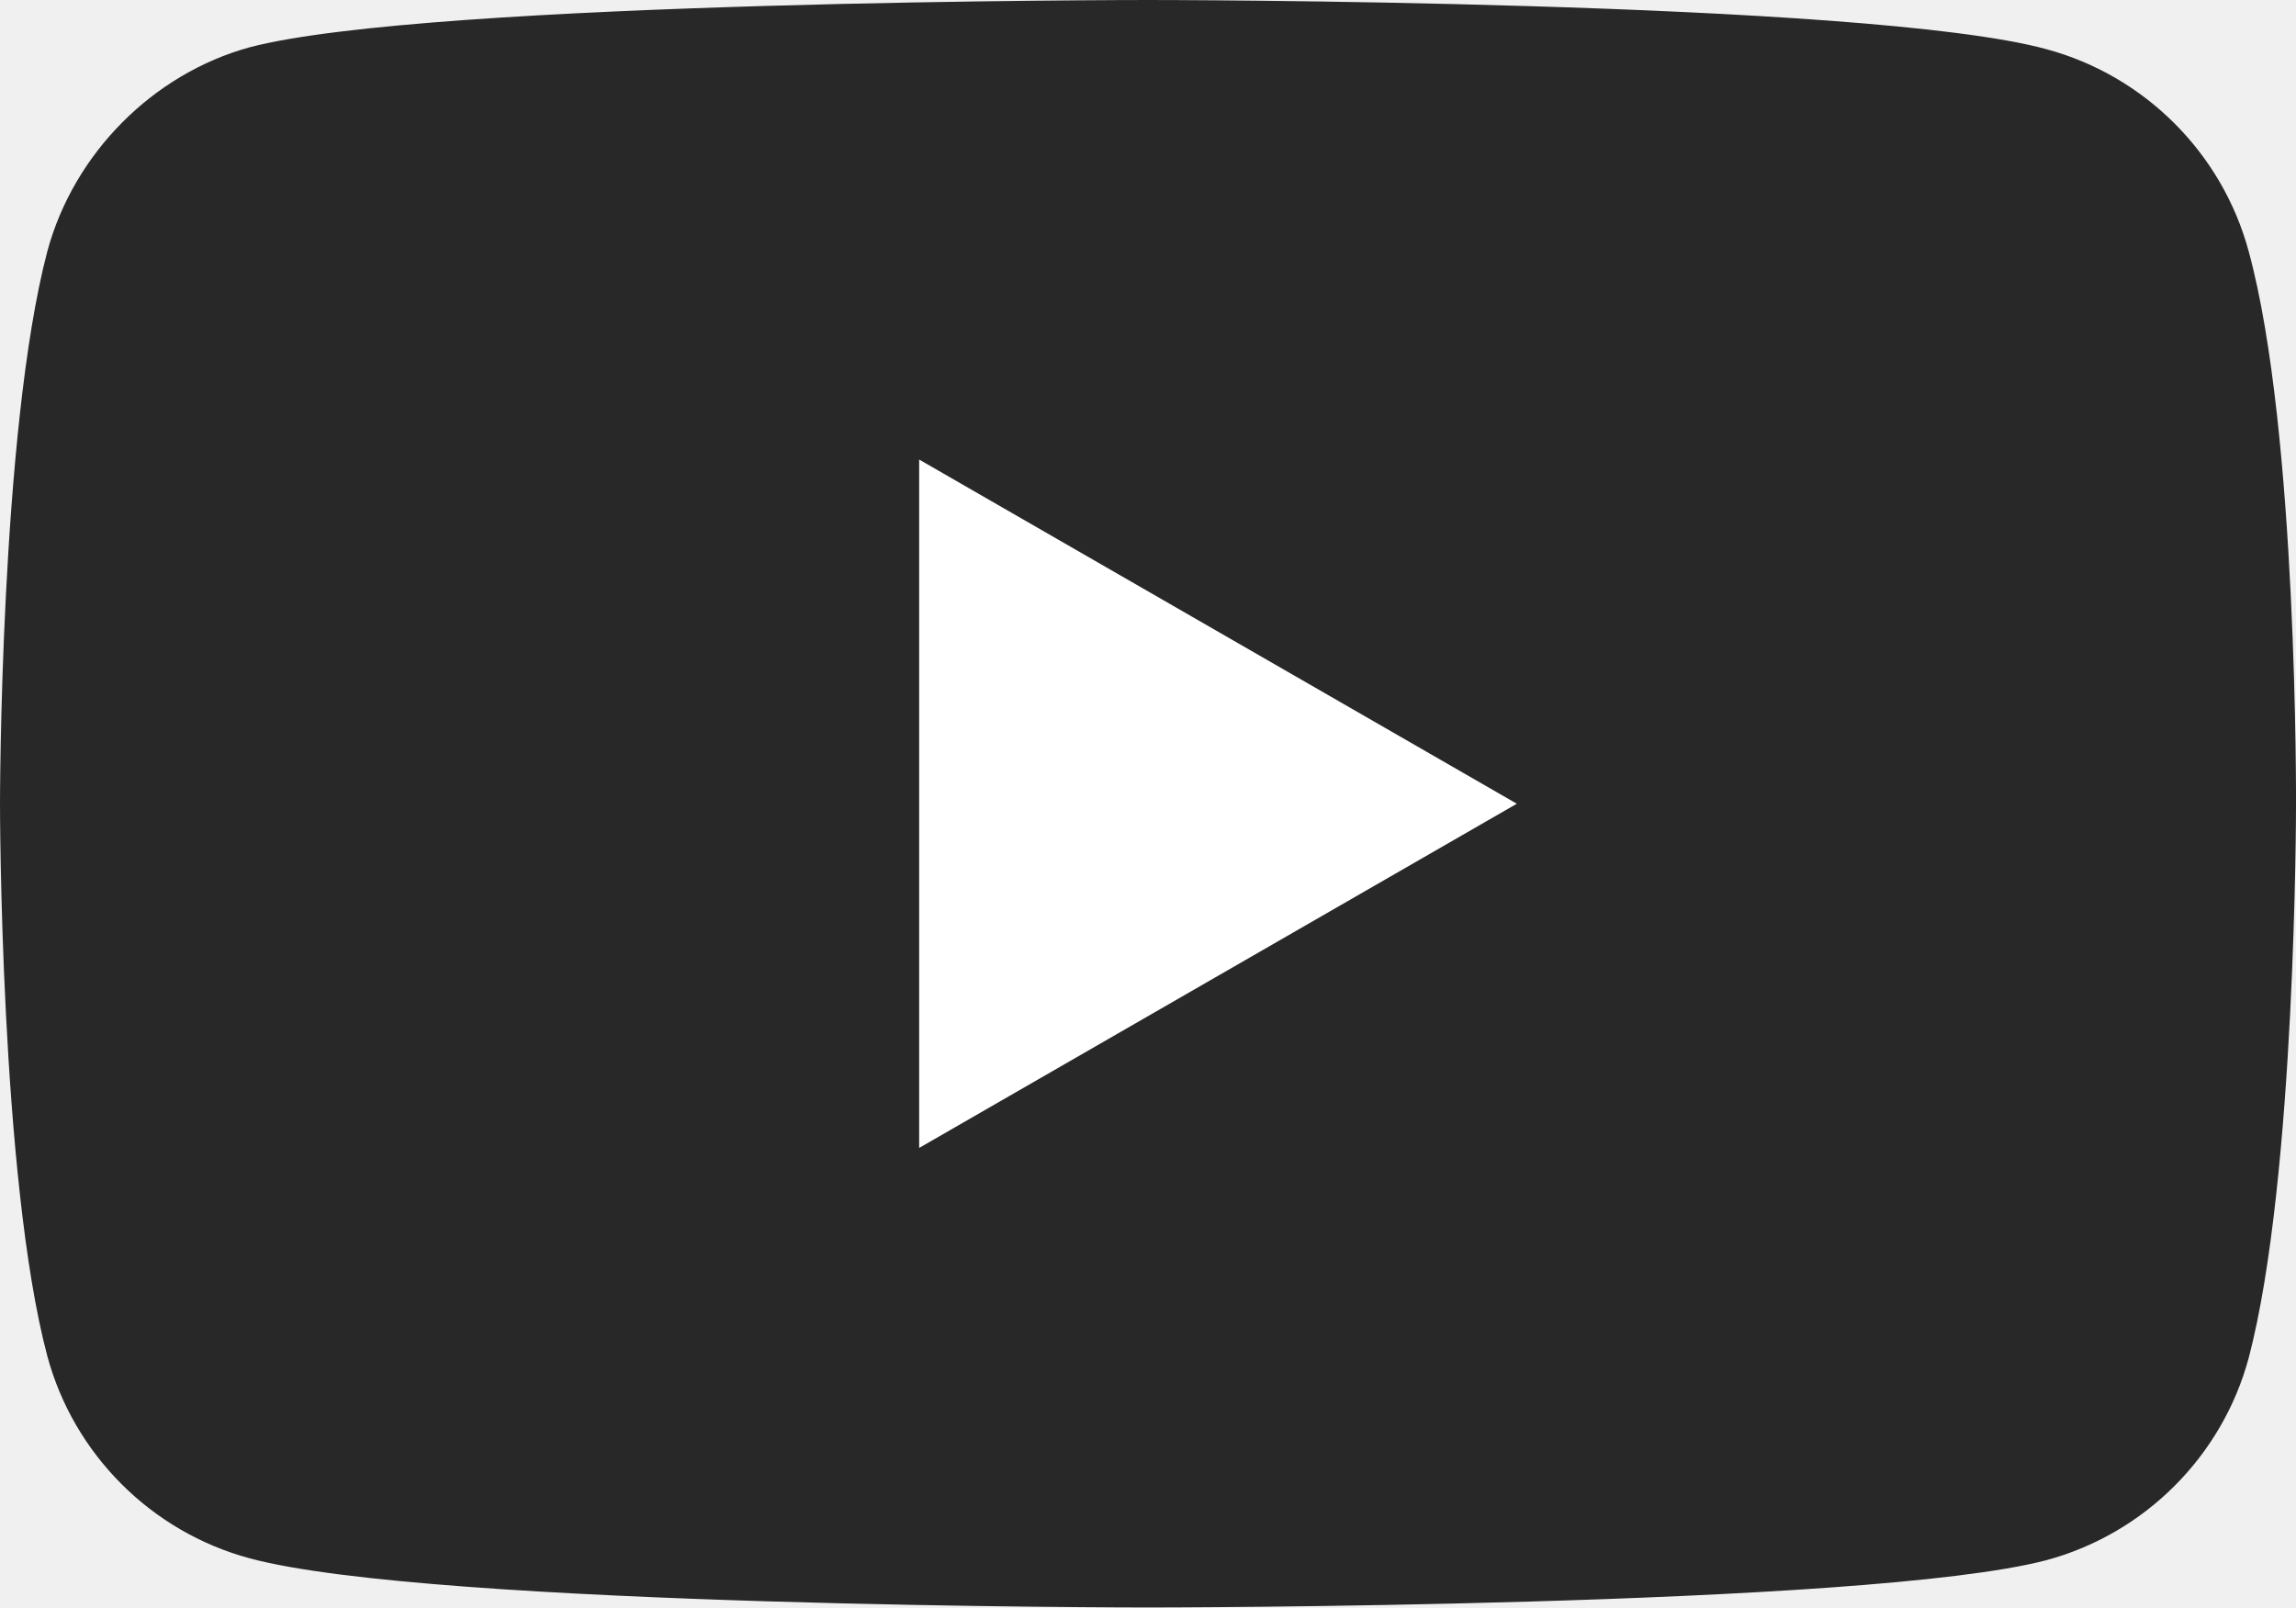
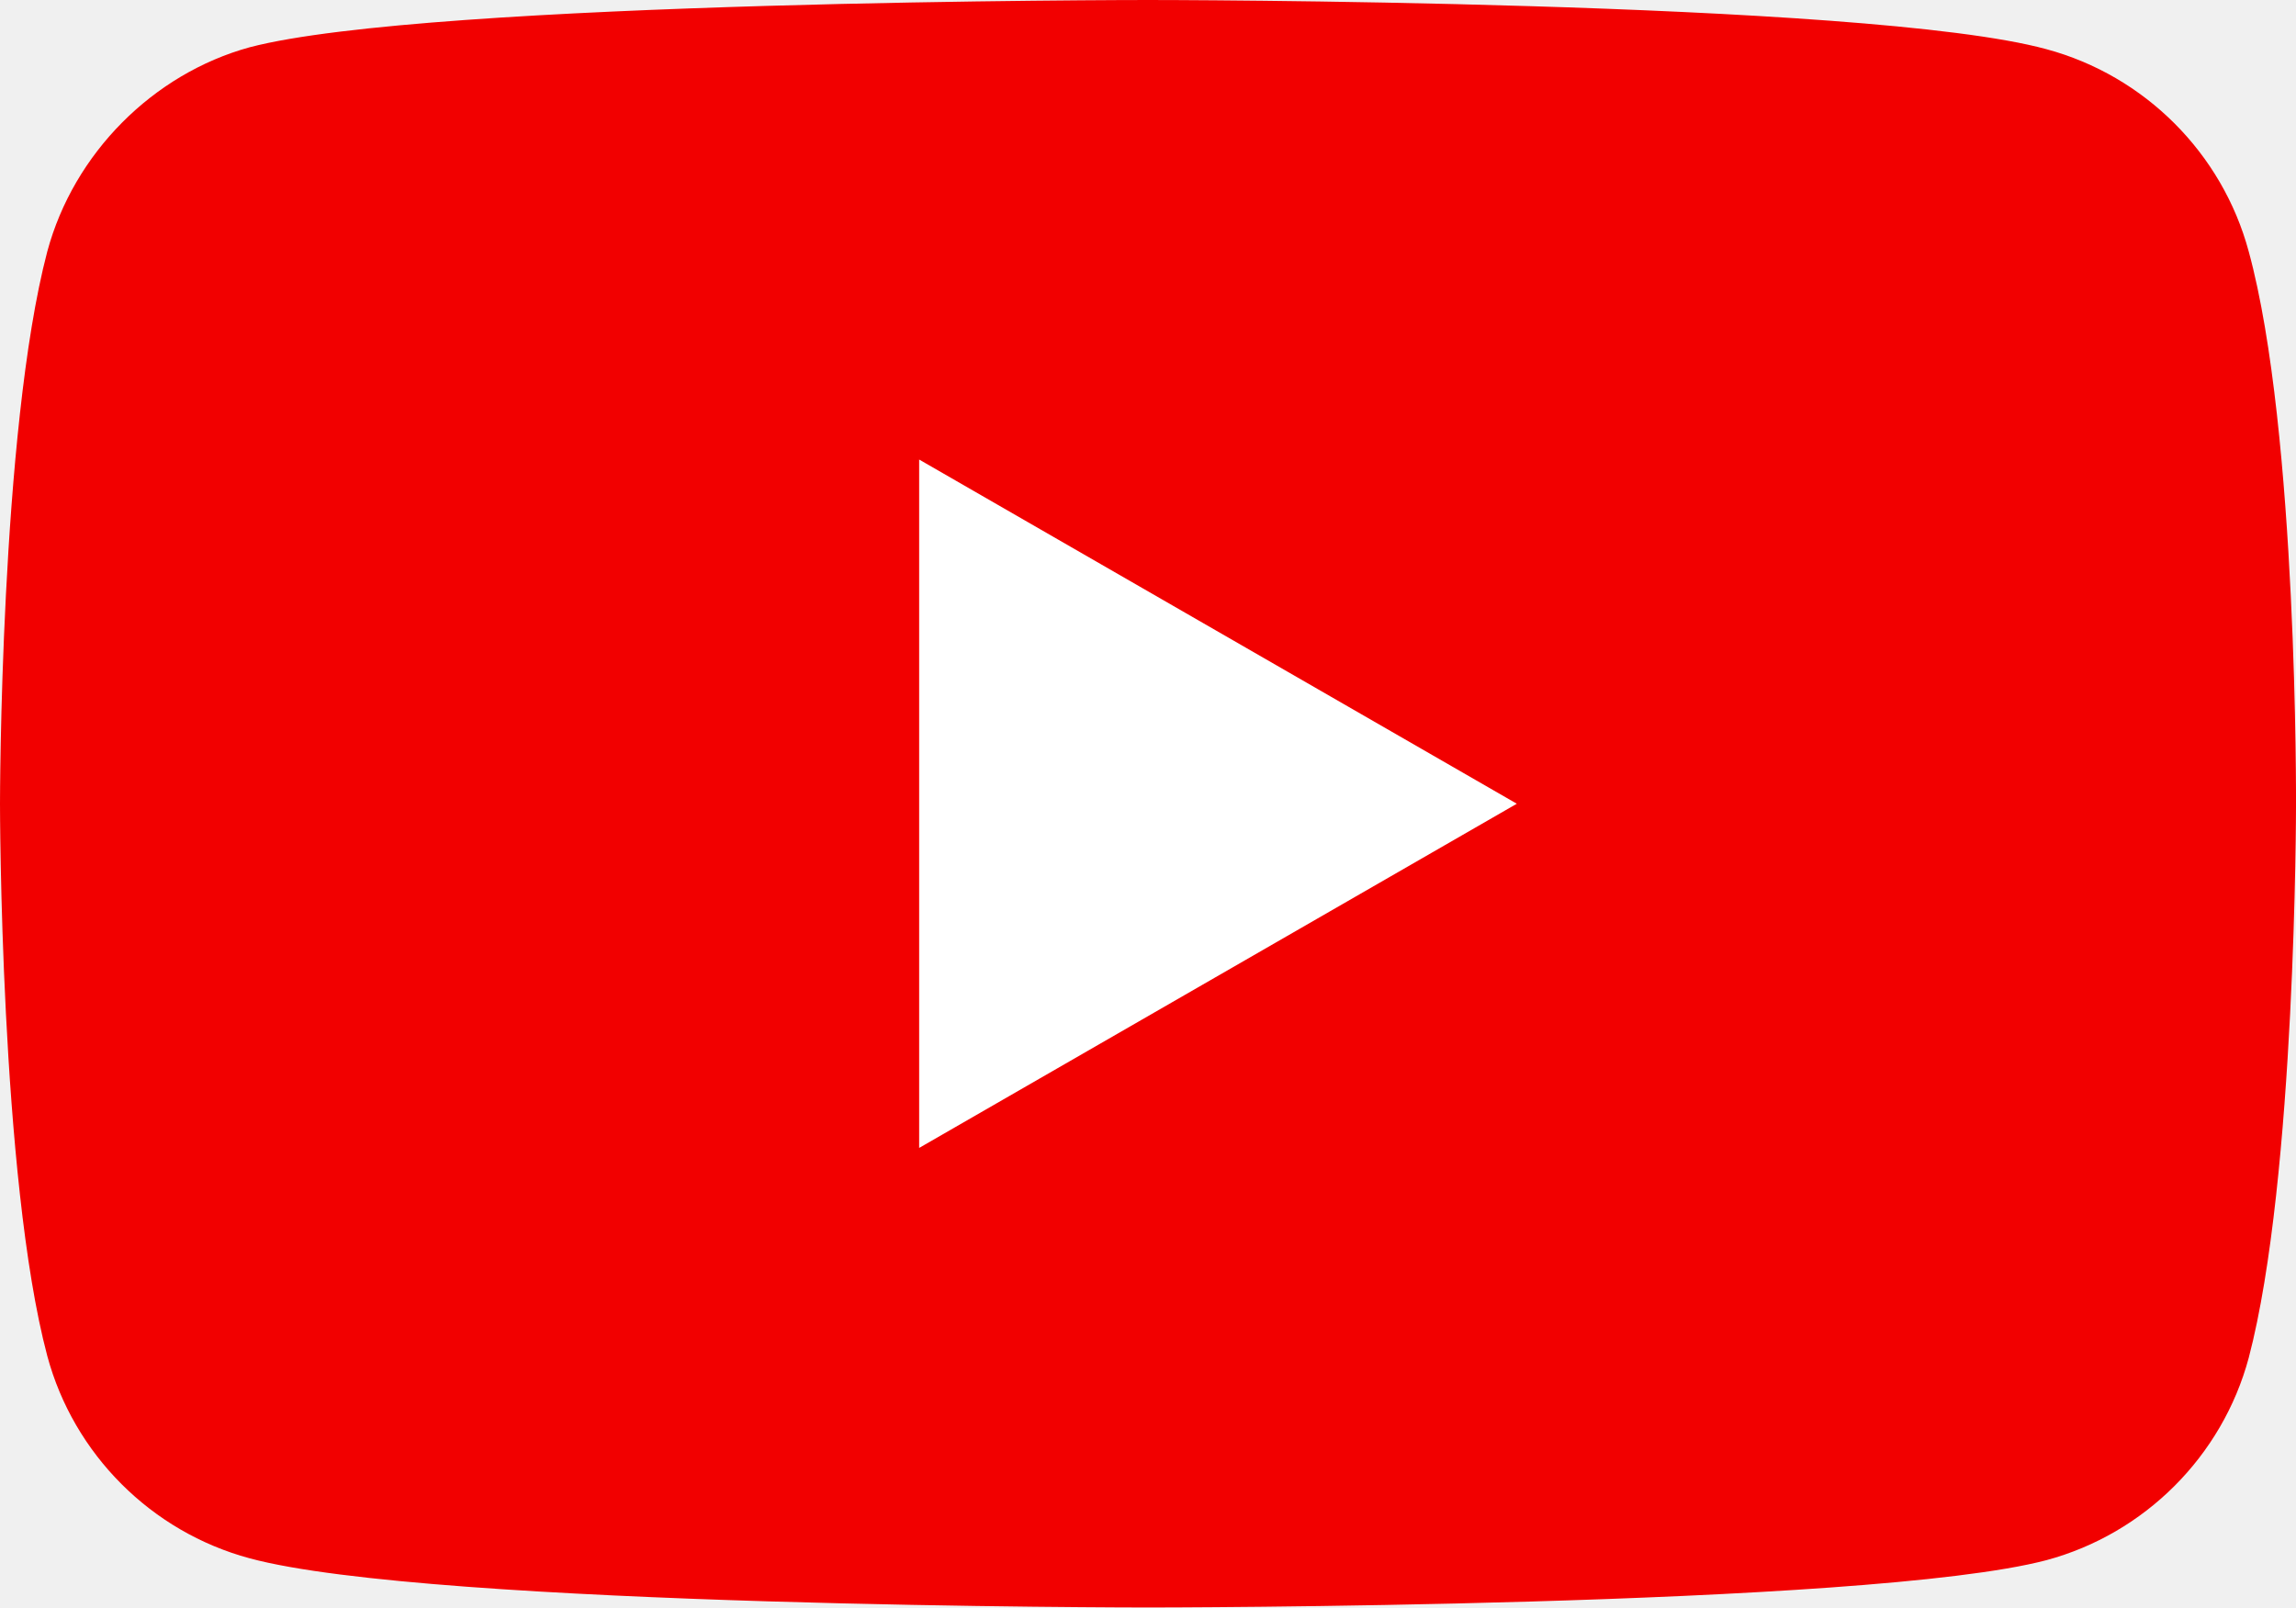
<svg xmlns="http://www.w3.org/2000/svg" xml:space="preserve" id="Layer_1" width="71.412" height="50" x="0" y="0" version="1.1" viewBox="0 0 71.412 50">
  <style id="style3" type="text/css">
    .st2{fill:#282828}
  </style>
  <g id="g5" transform="scale(.58824)">
-     <path id="path7" fill="#282828" fill-opacity="1" d="M118.9 13.3c-1.4-5.2-5.5-9.3-10.7-10.7C98.7 0 60.7 0 60.7 0s-38 0-47.5 2.5C8.1 3.9 3.9 8.1 2.5 13.3 0 22.8 0 42.5 0 42.5s0 19.8 2.5 29.2C3.9 76.9 8 81 13.2 82.4 22.8 85 60.7 85 60.7 85s38 0 47.5-2.5c5.2-1.4 9.3-5.5 10.7-10.7 2.5-9.5 2.5-29.2 2.5-29.2s.1-19.8-2.5-29.3z" />
+     <path id="path7" fill="#F20000" fill-opacity="1" d="M118.9 13.3c-1.4-5.2-5.5-9.3-10.7-10.7C98.7 0 60.7 0 60.7 0s-38 0-47.5 2.5C8.1 3.9 3.9 8.1 2.5 13.3 0 22.8 0 42.5 0 42.5s0 19.8 2.5 29.2C3.9 76.9 8 81 13.2 82.4 22.8 85 60.7 85 60.7 85s38 0 47.5-2.5c5.2-1.4 9.3-5.5 10.7-10.7 2.5-9.5 2.5-29.2 2.5-29.2s.1-19.8-2.5-29.3z" />
    <path id="polygon9" fill="#fff" d="M80.2 42.5 48.6 24.3v36.4z" />
  </g>
</svg>
